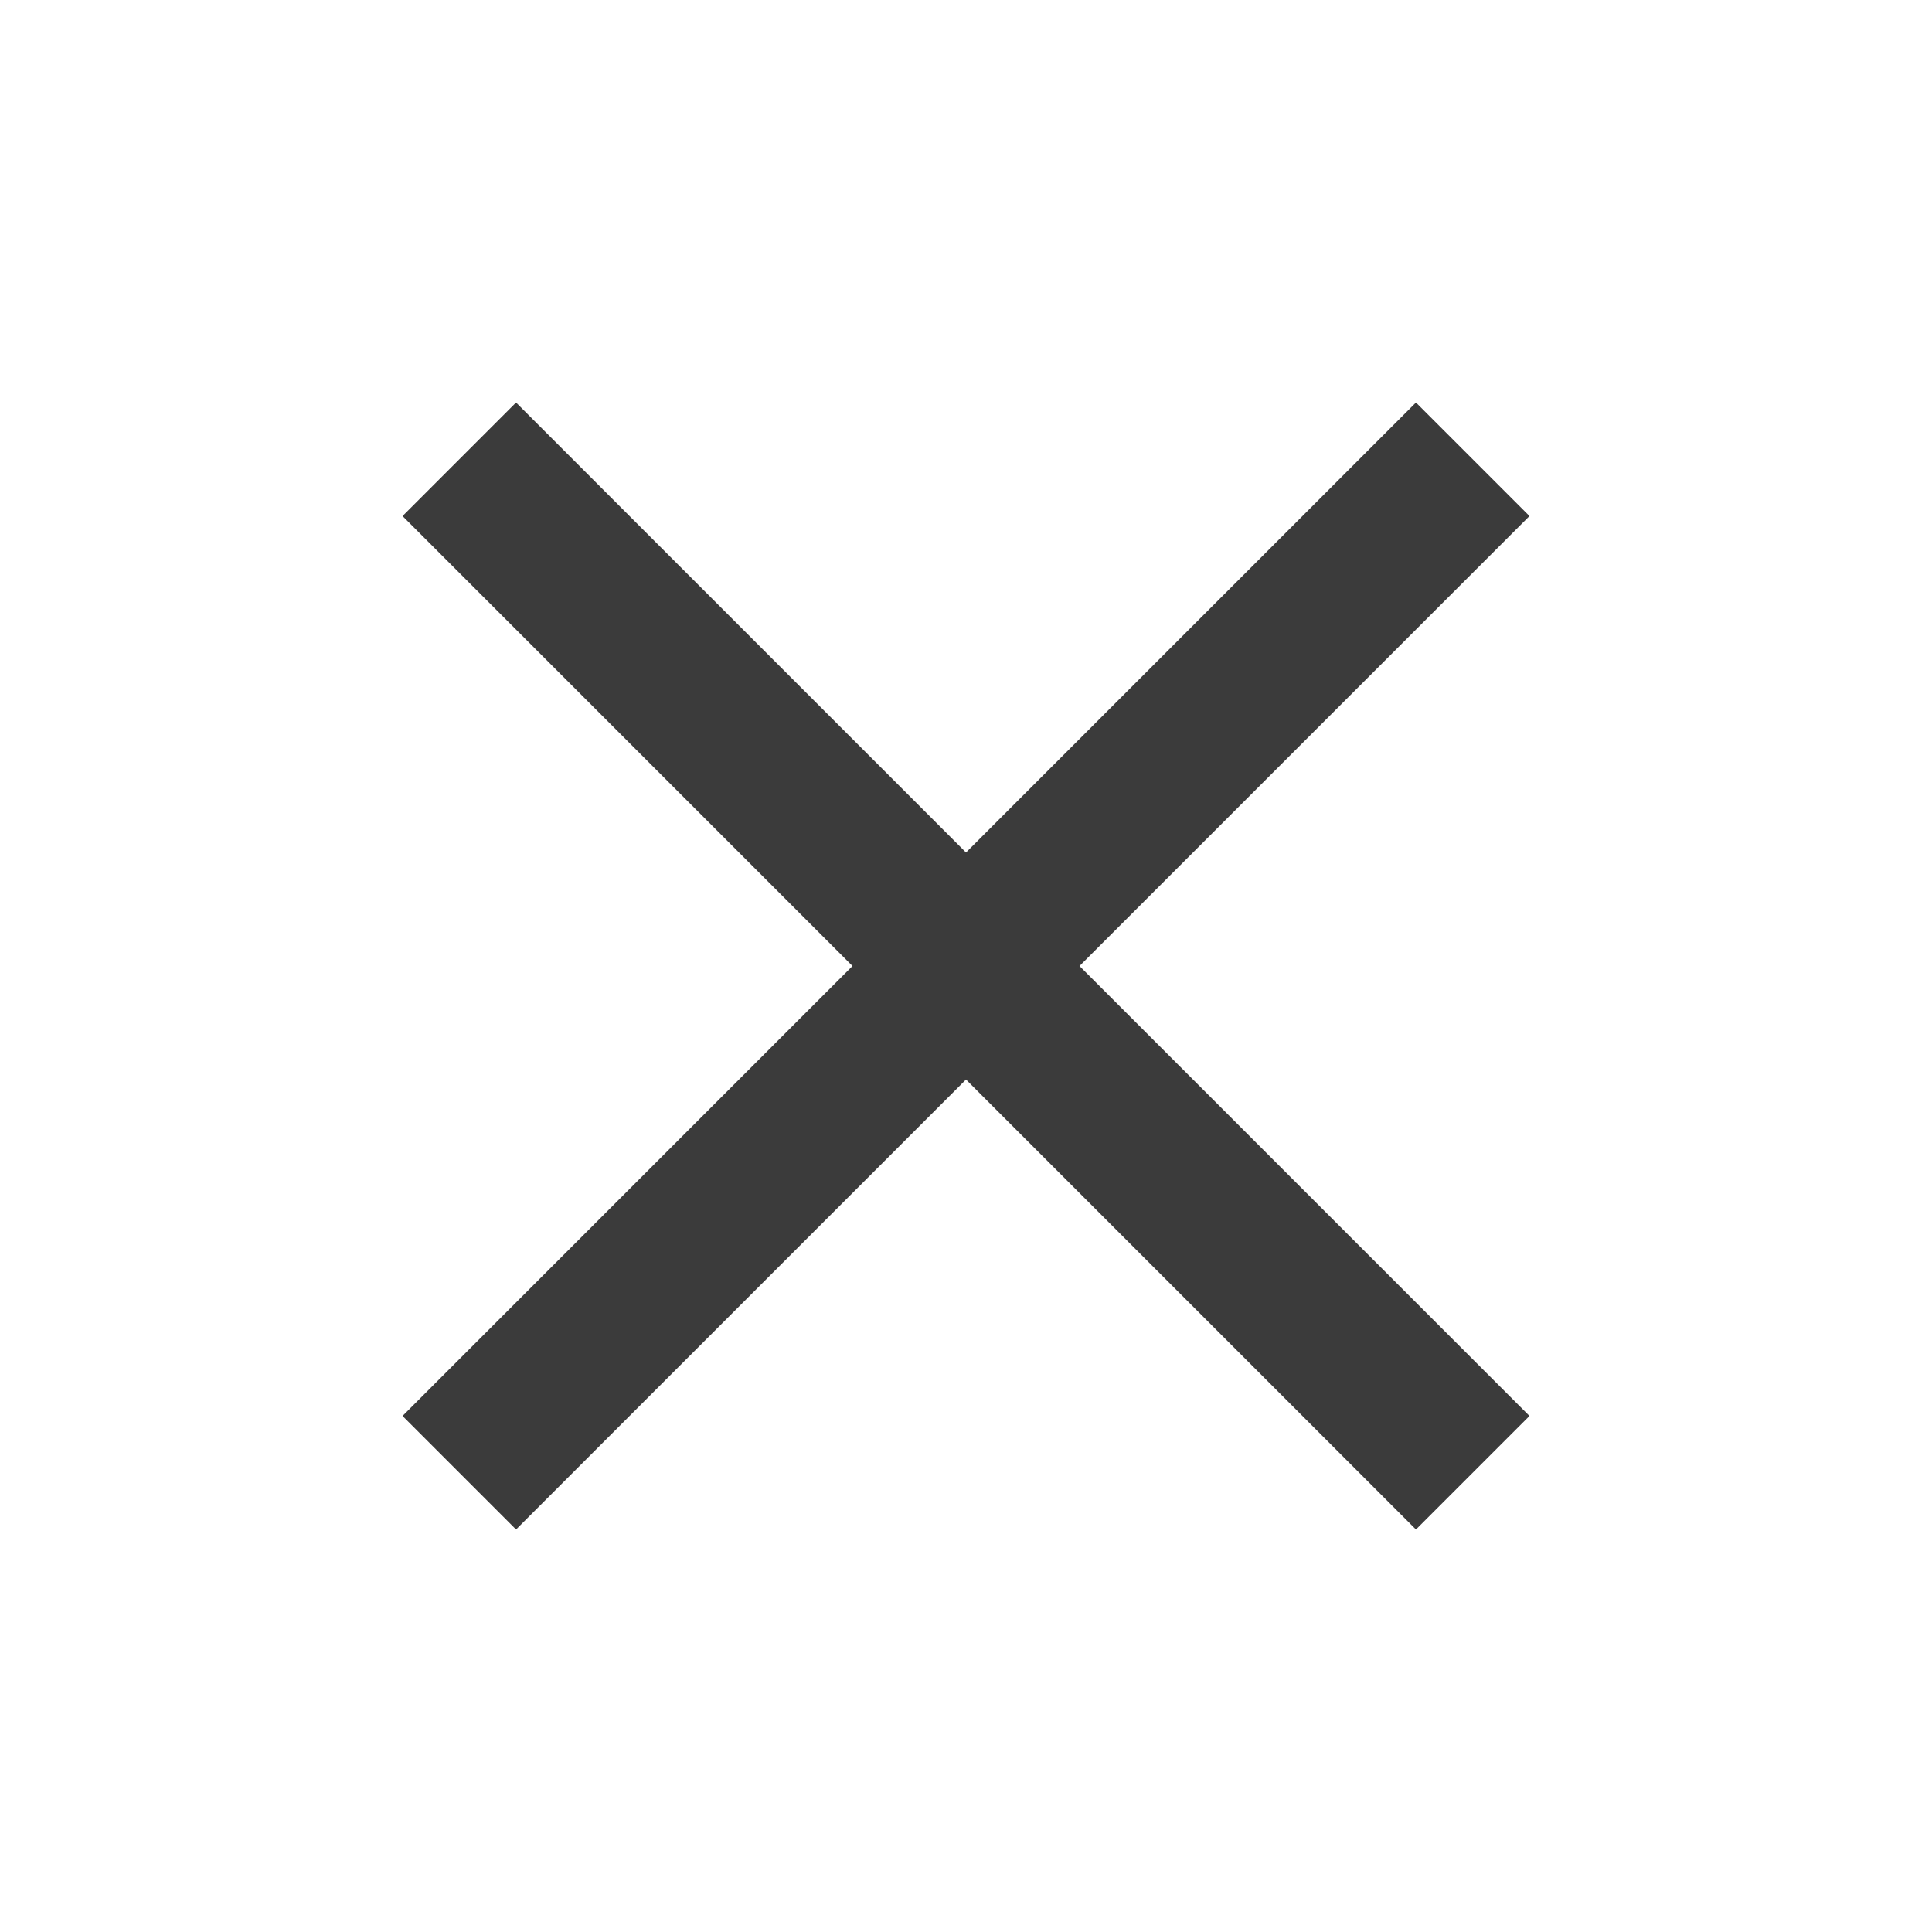
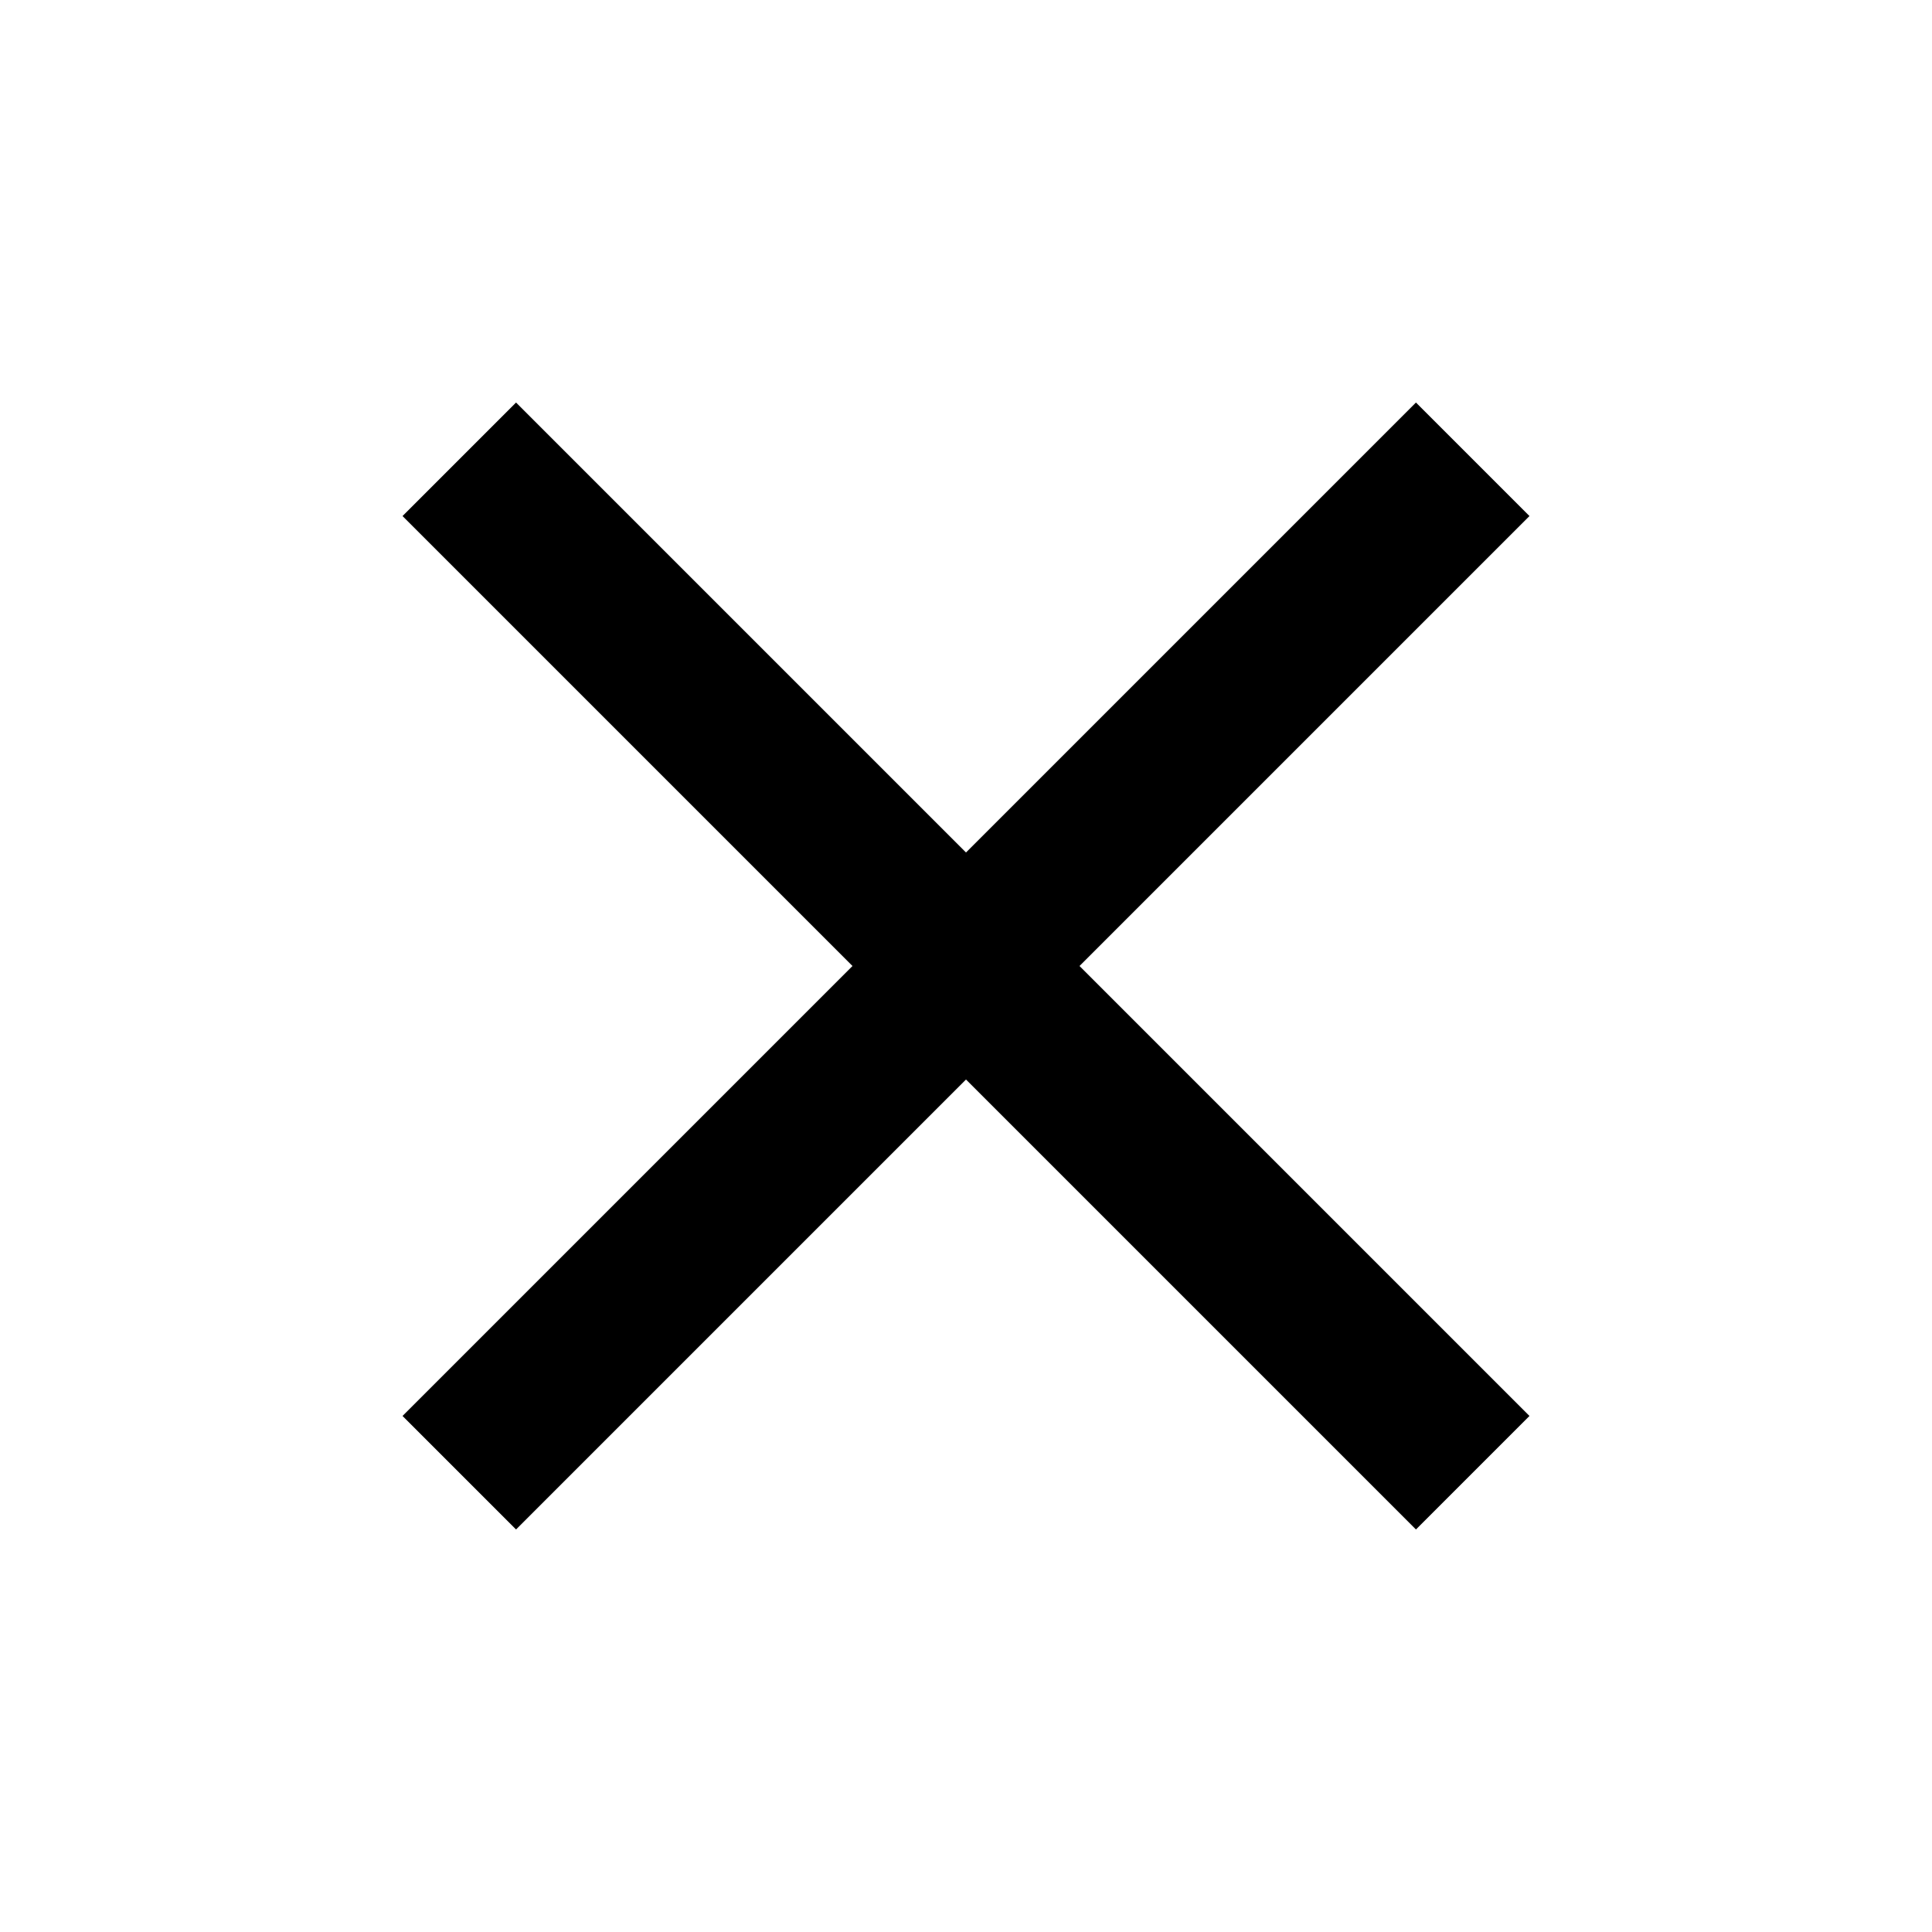
- <svg xmlns="http://www.w3.org/2000/svg" width="20" height="20" viewBox="0 0 20 20" fill="none">
+ <svg xmlns="http://www.w3.org/2000/svg" width="20" height="20" viewBox="0 0 20 20" fill="current">
  <g id="close">
-     <path id="Vector" d="M15.833 5.342L14.658 4.167L10 8.825L5.342 4.167L4.167 5.342L8.825 10L4.167 14.658L5.342 15.833L10 11.175L14.658 15.833L15.833 14.658L11.175 10L15.833 5.342Z" fill="#3B3B3B" />
+     <path id="Vector" d="M15.833 5.342L14.658 4.167L10 8.825L5.342 4.167L4.167 5.342L8.825 10L4.167 14.658L5.342 15.833L10 11.175L14.658 15.833L15.833 14.658L11.175 10L15.833 5.342Z" fill="current" />
  </g>
</svg>
